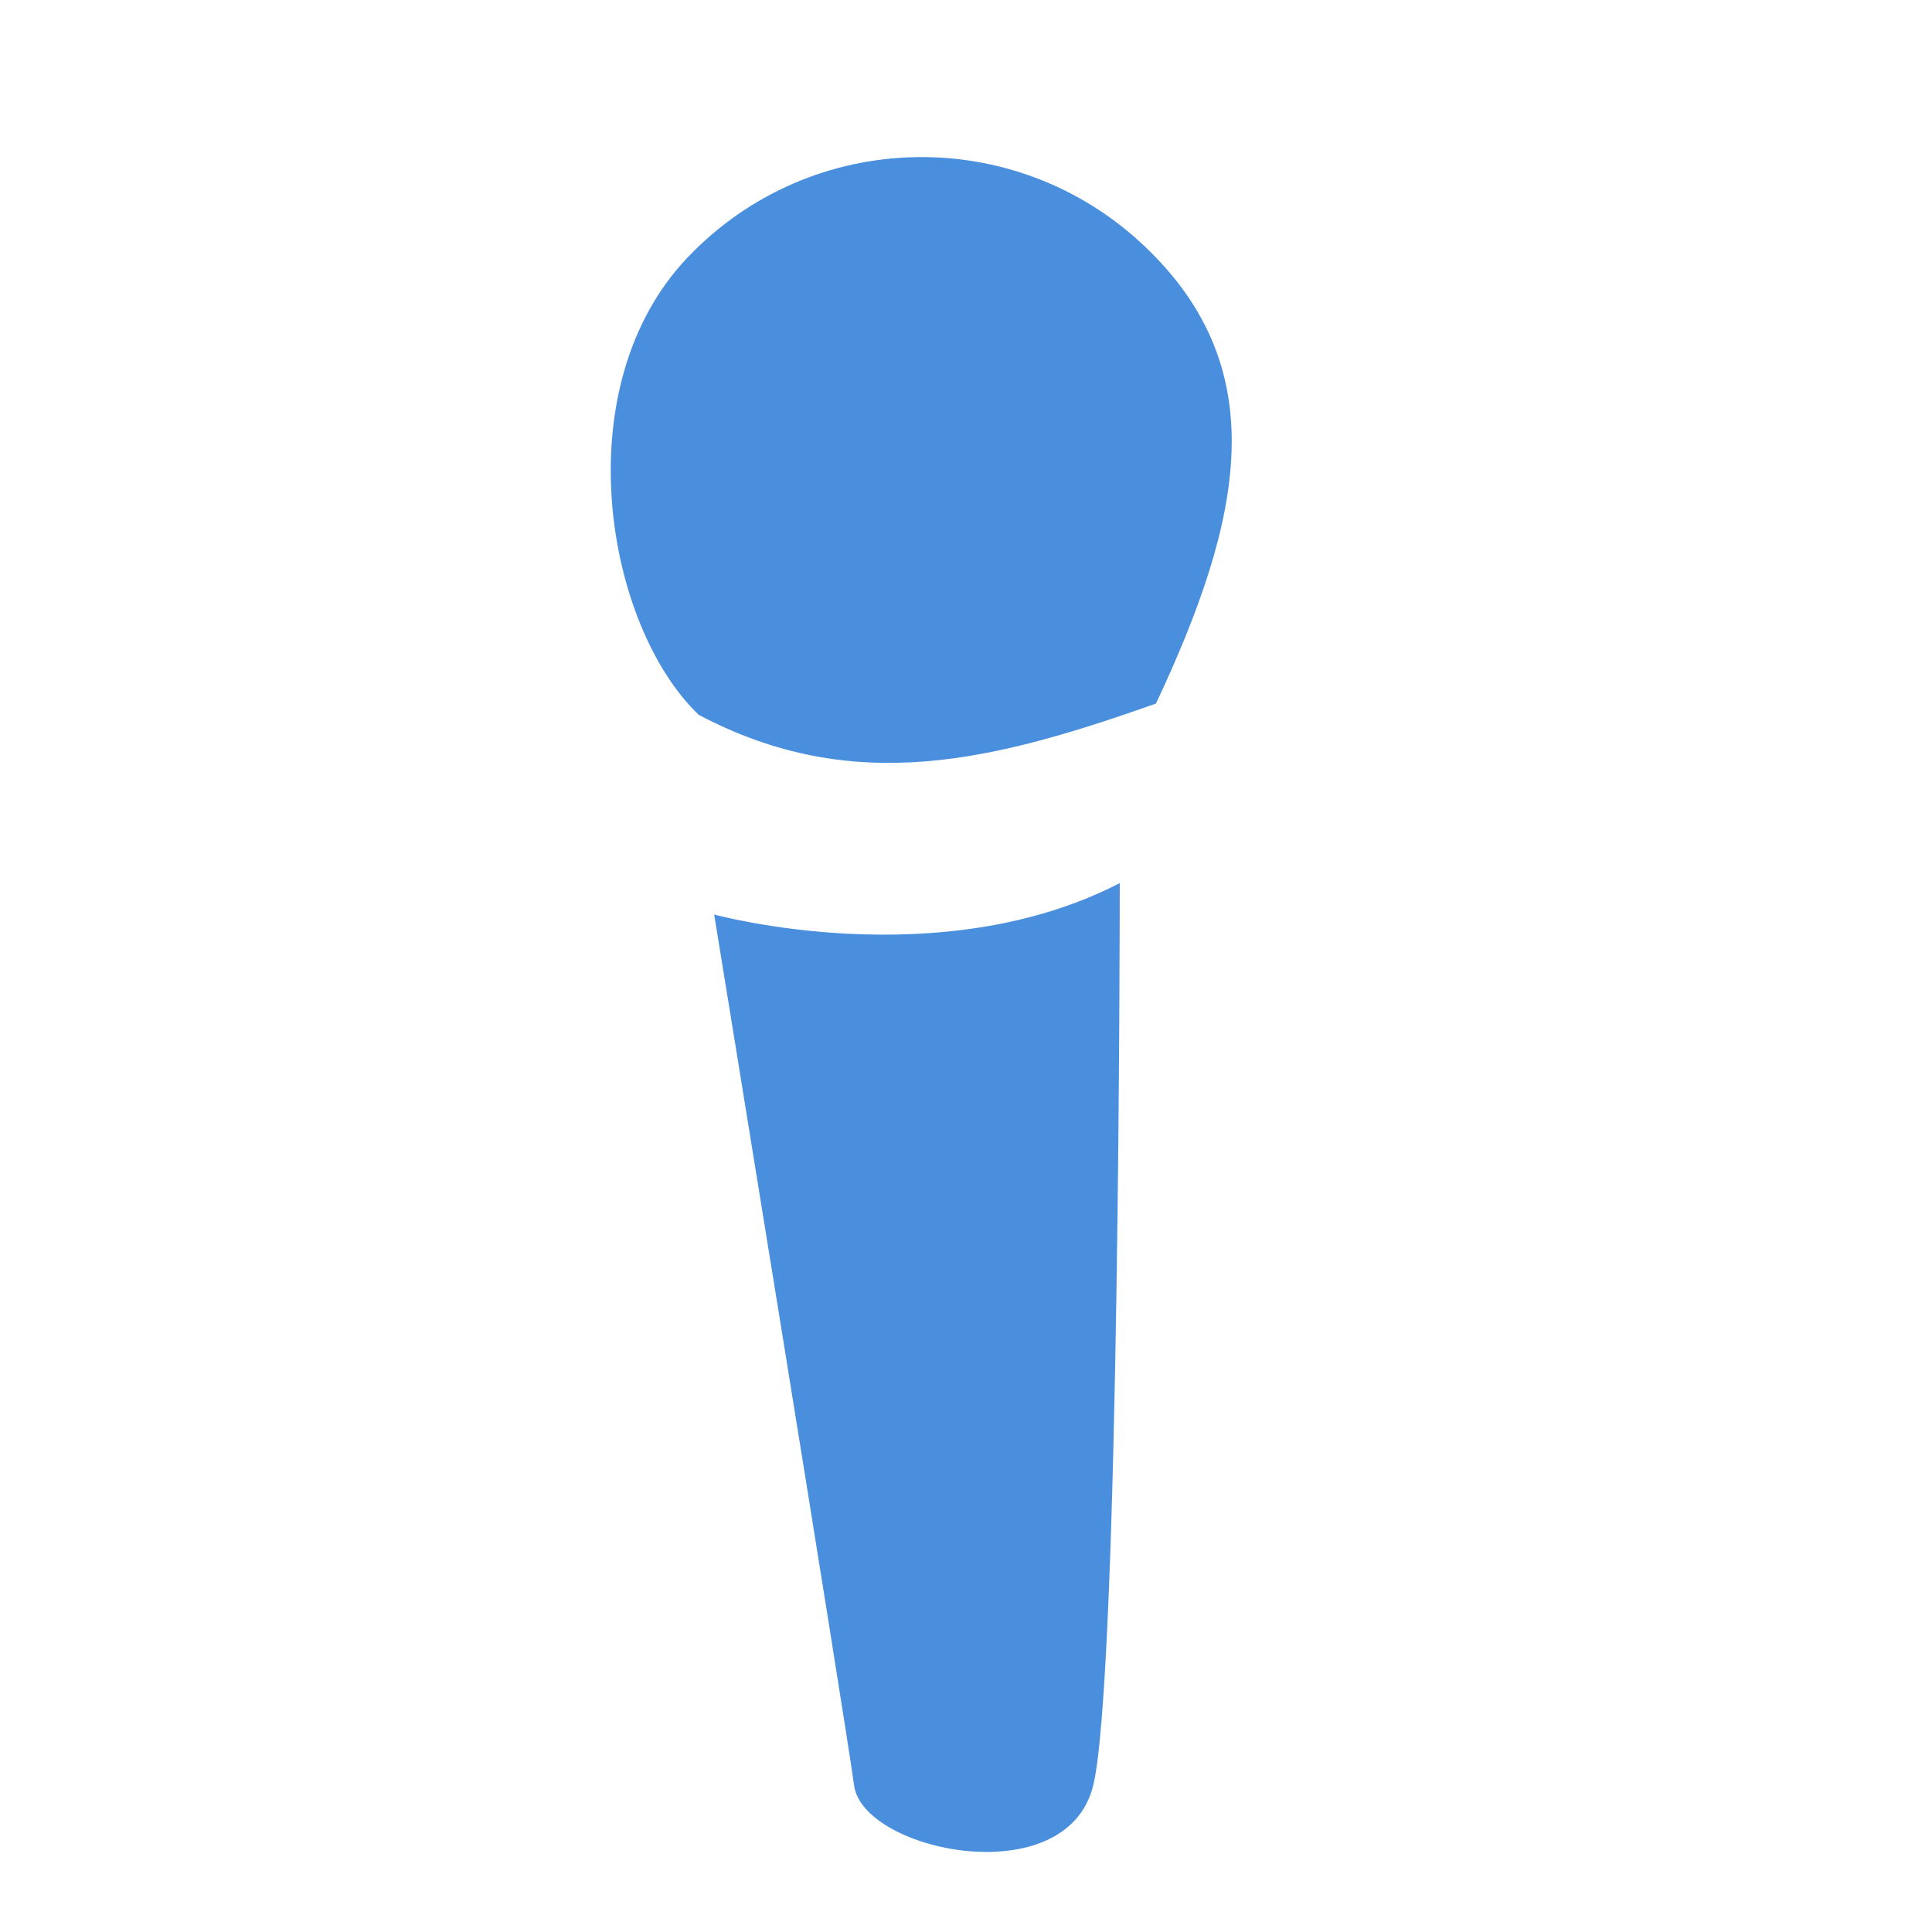
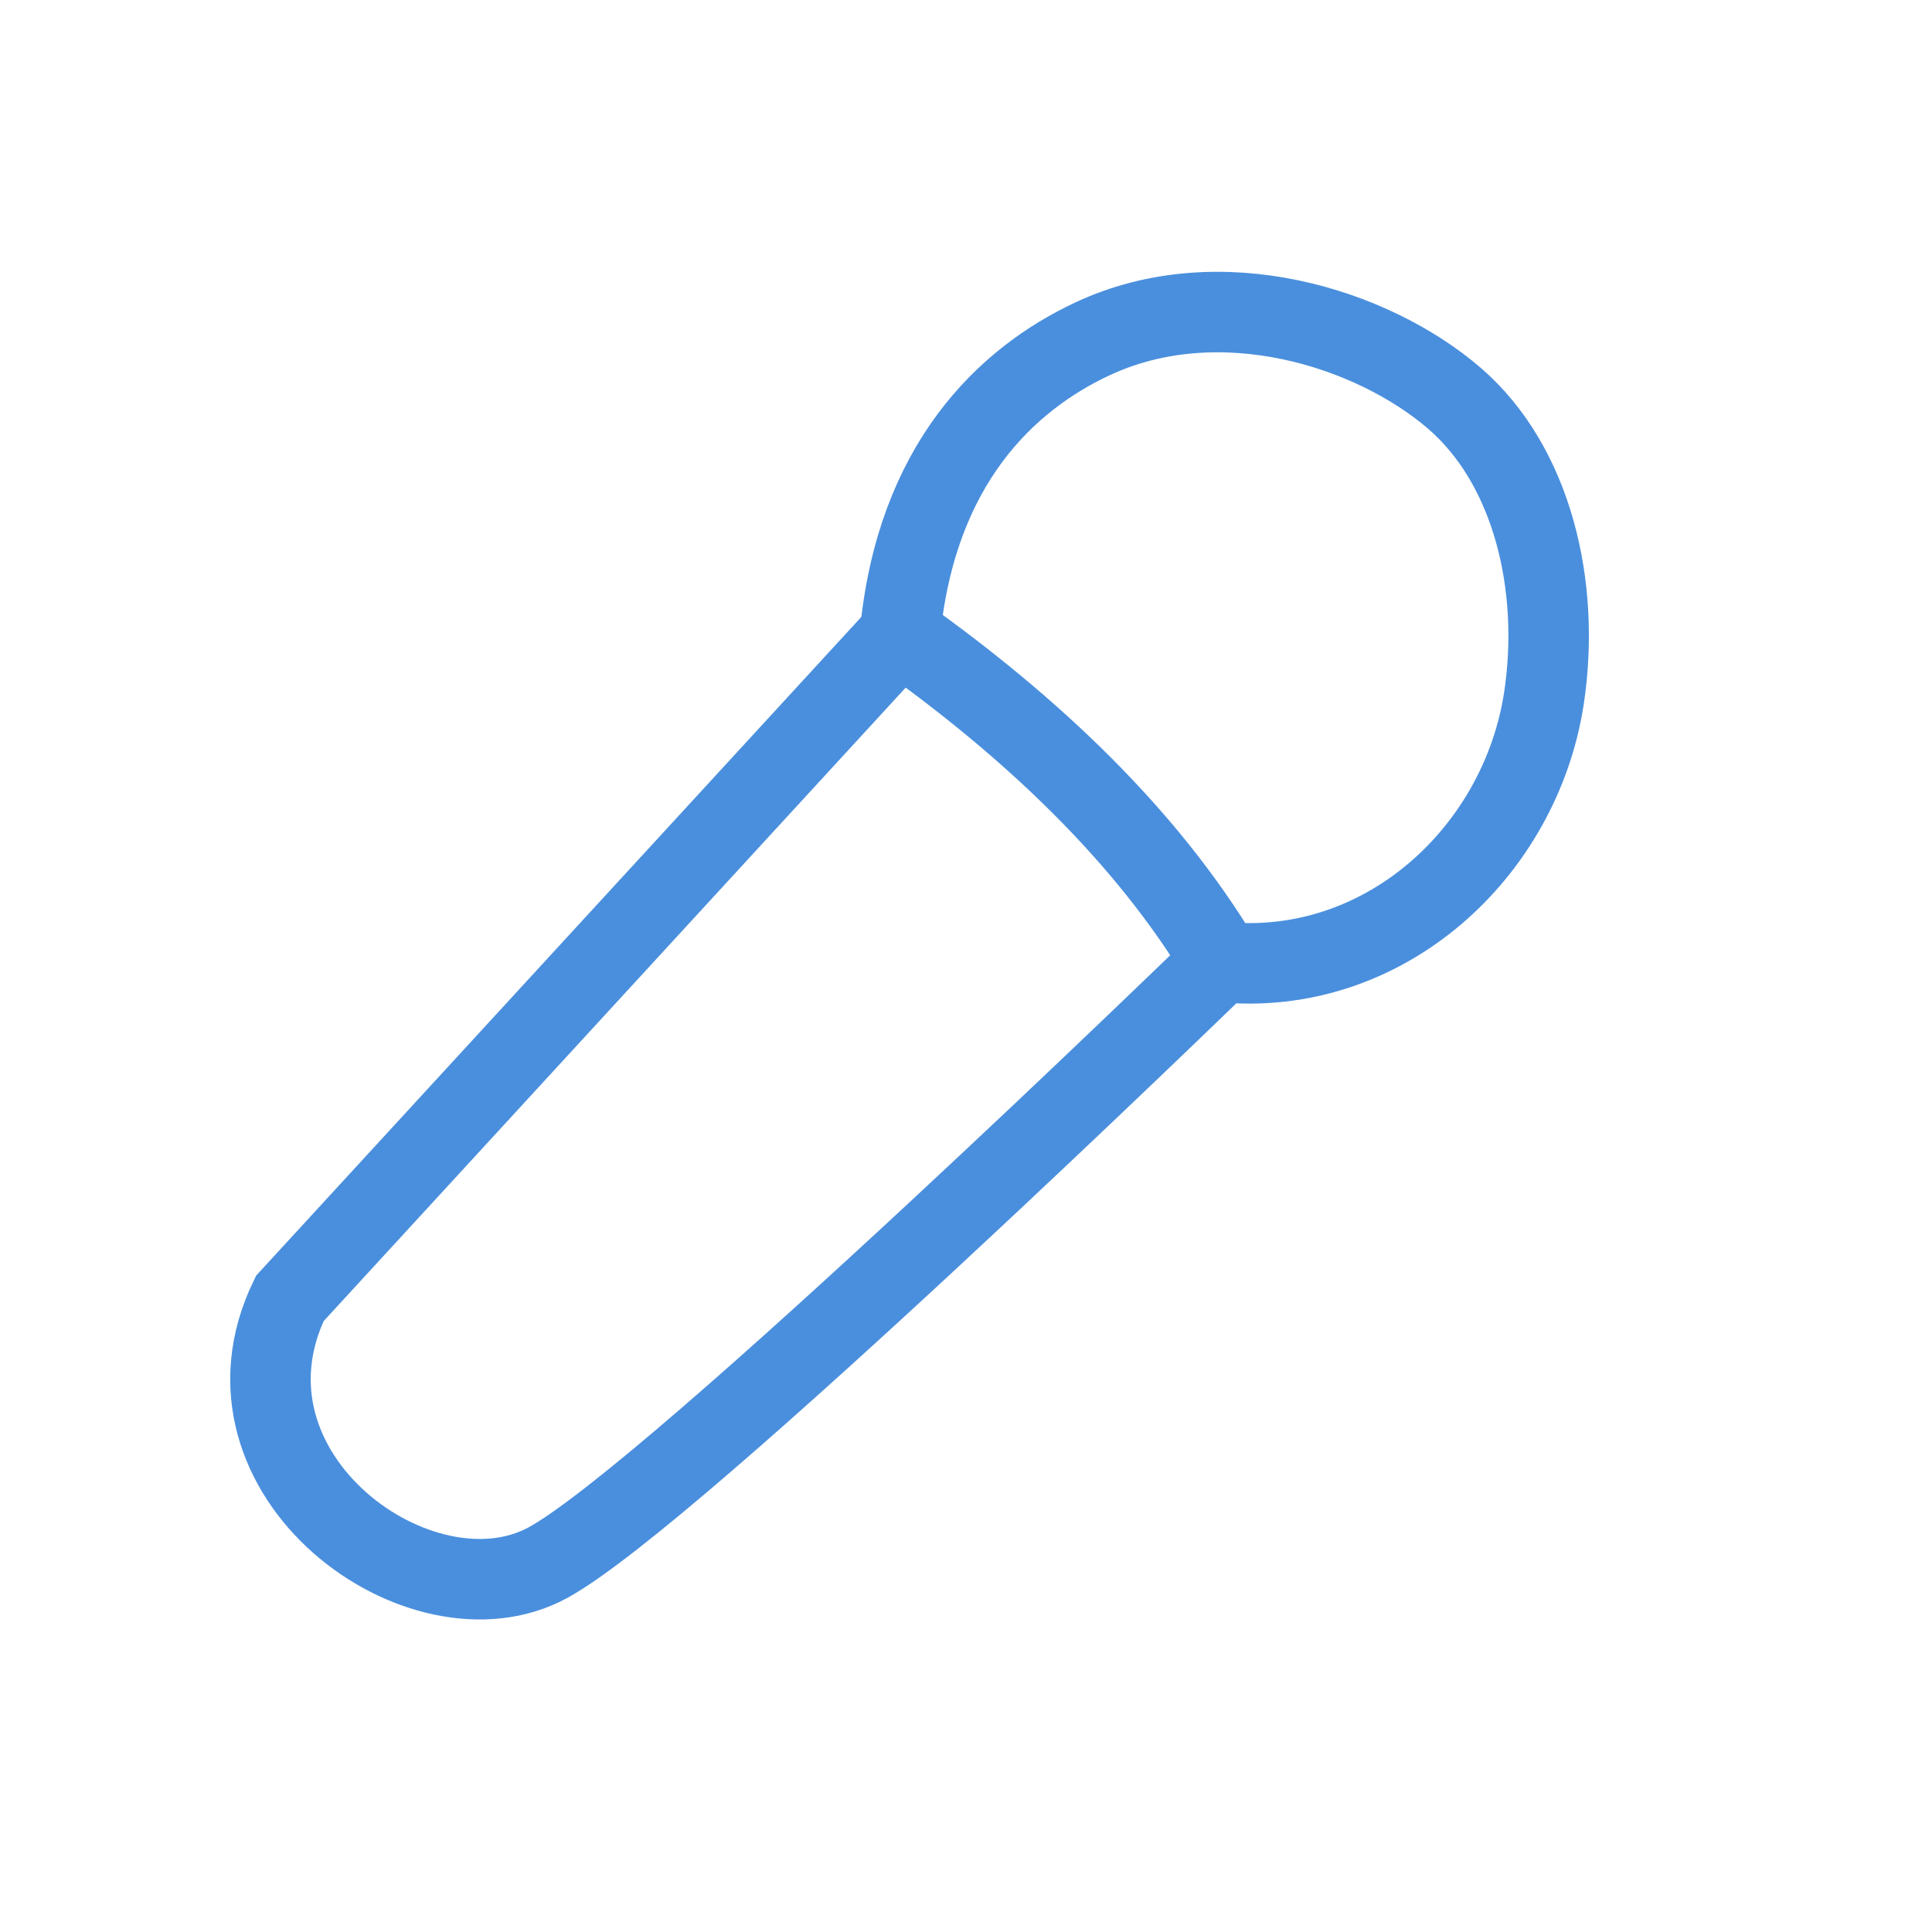
<svg xmlns="http://www.w3.org/2000/svg" id="Capa_1" data-name="Capa 1" viewBox="0 0 24 24">
  <defs>
    <style>
      .cls-1 {
-         fill: #4a8fdd;
-         stroke-width: 0px;
+         fill: none;
+         stroke: #4a8fdd;
+         stroke-miterlimit: 10;
      }
    </style>
  </defs>
-   <path class="cls-1" d="m8.87,11.35s1.63,10.01,1.74,10.83,2.64,1.35,2.97,0,.33-11.21.33-11.21c-2.24,1.16-5.04.39-5.04.39Z" />
-   <path class="cls-1" d="m14.22,3.06c1.61,1.53,1.22,3.38.14,5.68-2.01.71-3.75,1.16-5.68.14-1.16-1.11-1.67-4.07-.14-5.68s4.07-1.67,5.68-.14Z" />
+   <path class="cls-1" d="m15.17,11.95c2.03.2,3.72-1.37,4.01-3.28.21-1.4-.15-2.89-1.11-3.72-1.02-.88-2.92-1.48-4.5-.74-1.07.5-2.19,1.56-2.39,3.67l-7.58,8.25c-1.06,2.19,1.64,4.14,3.21,3.28s8.37-7.47,8.37-7.47Z" />
+   <path class="cls-1" d="m11.19,7.88c1.62,1.15,3.05,2.5,3.99,4.07" />
</svg>
